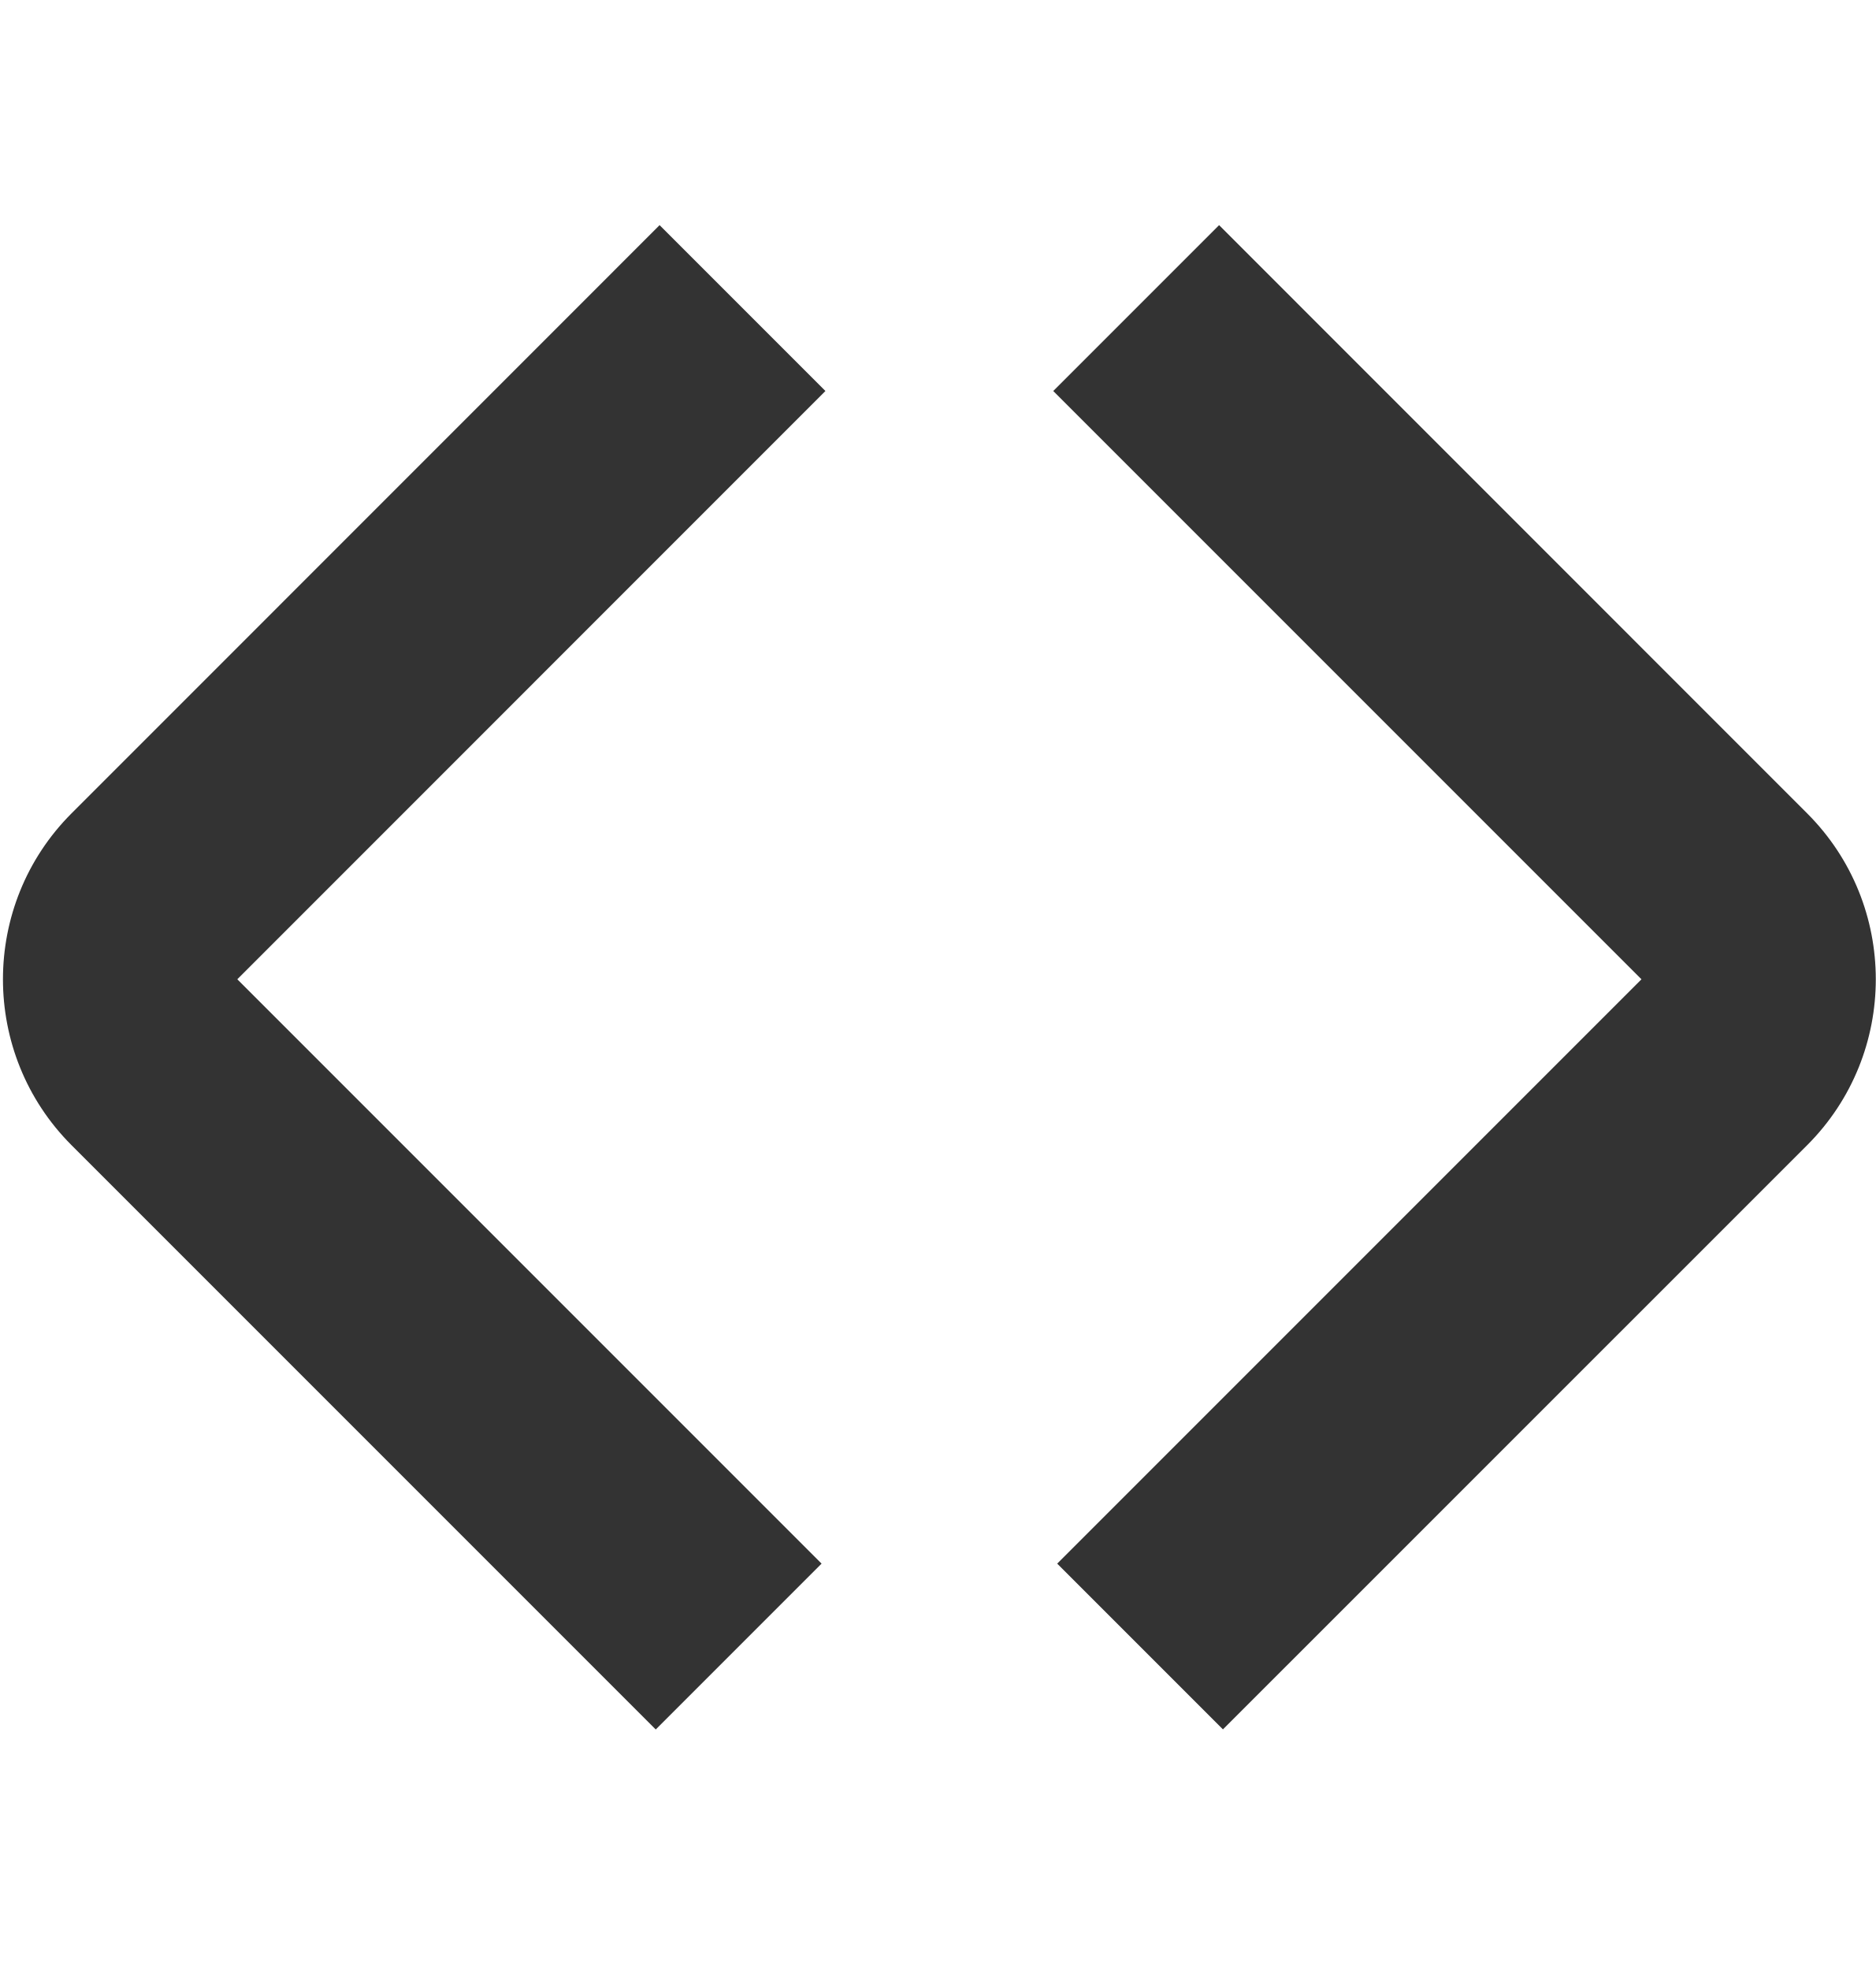
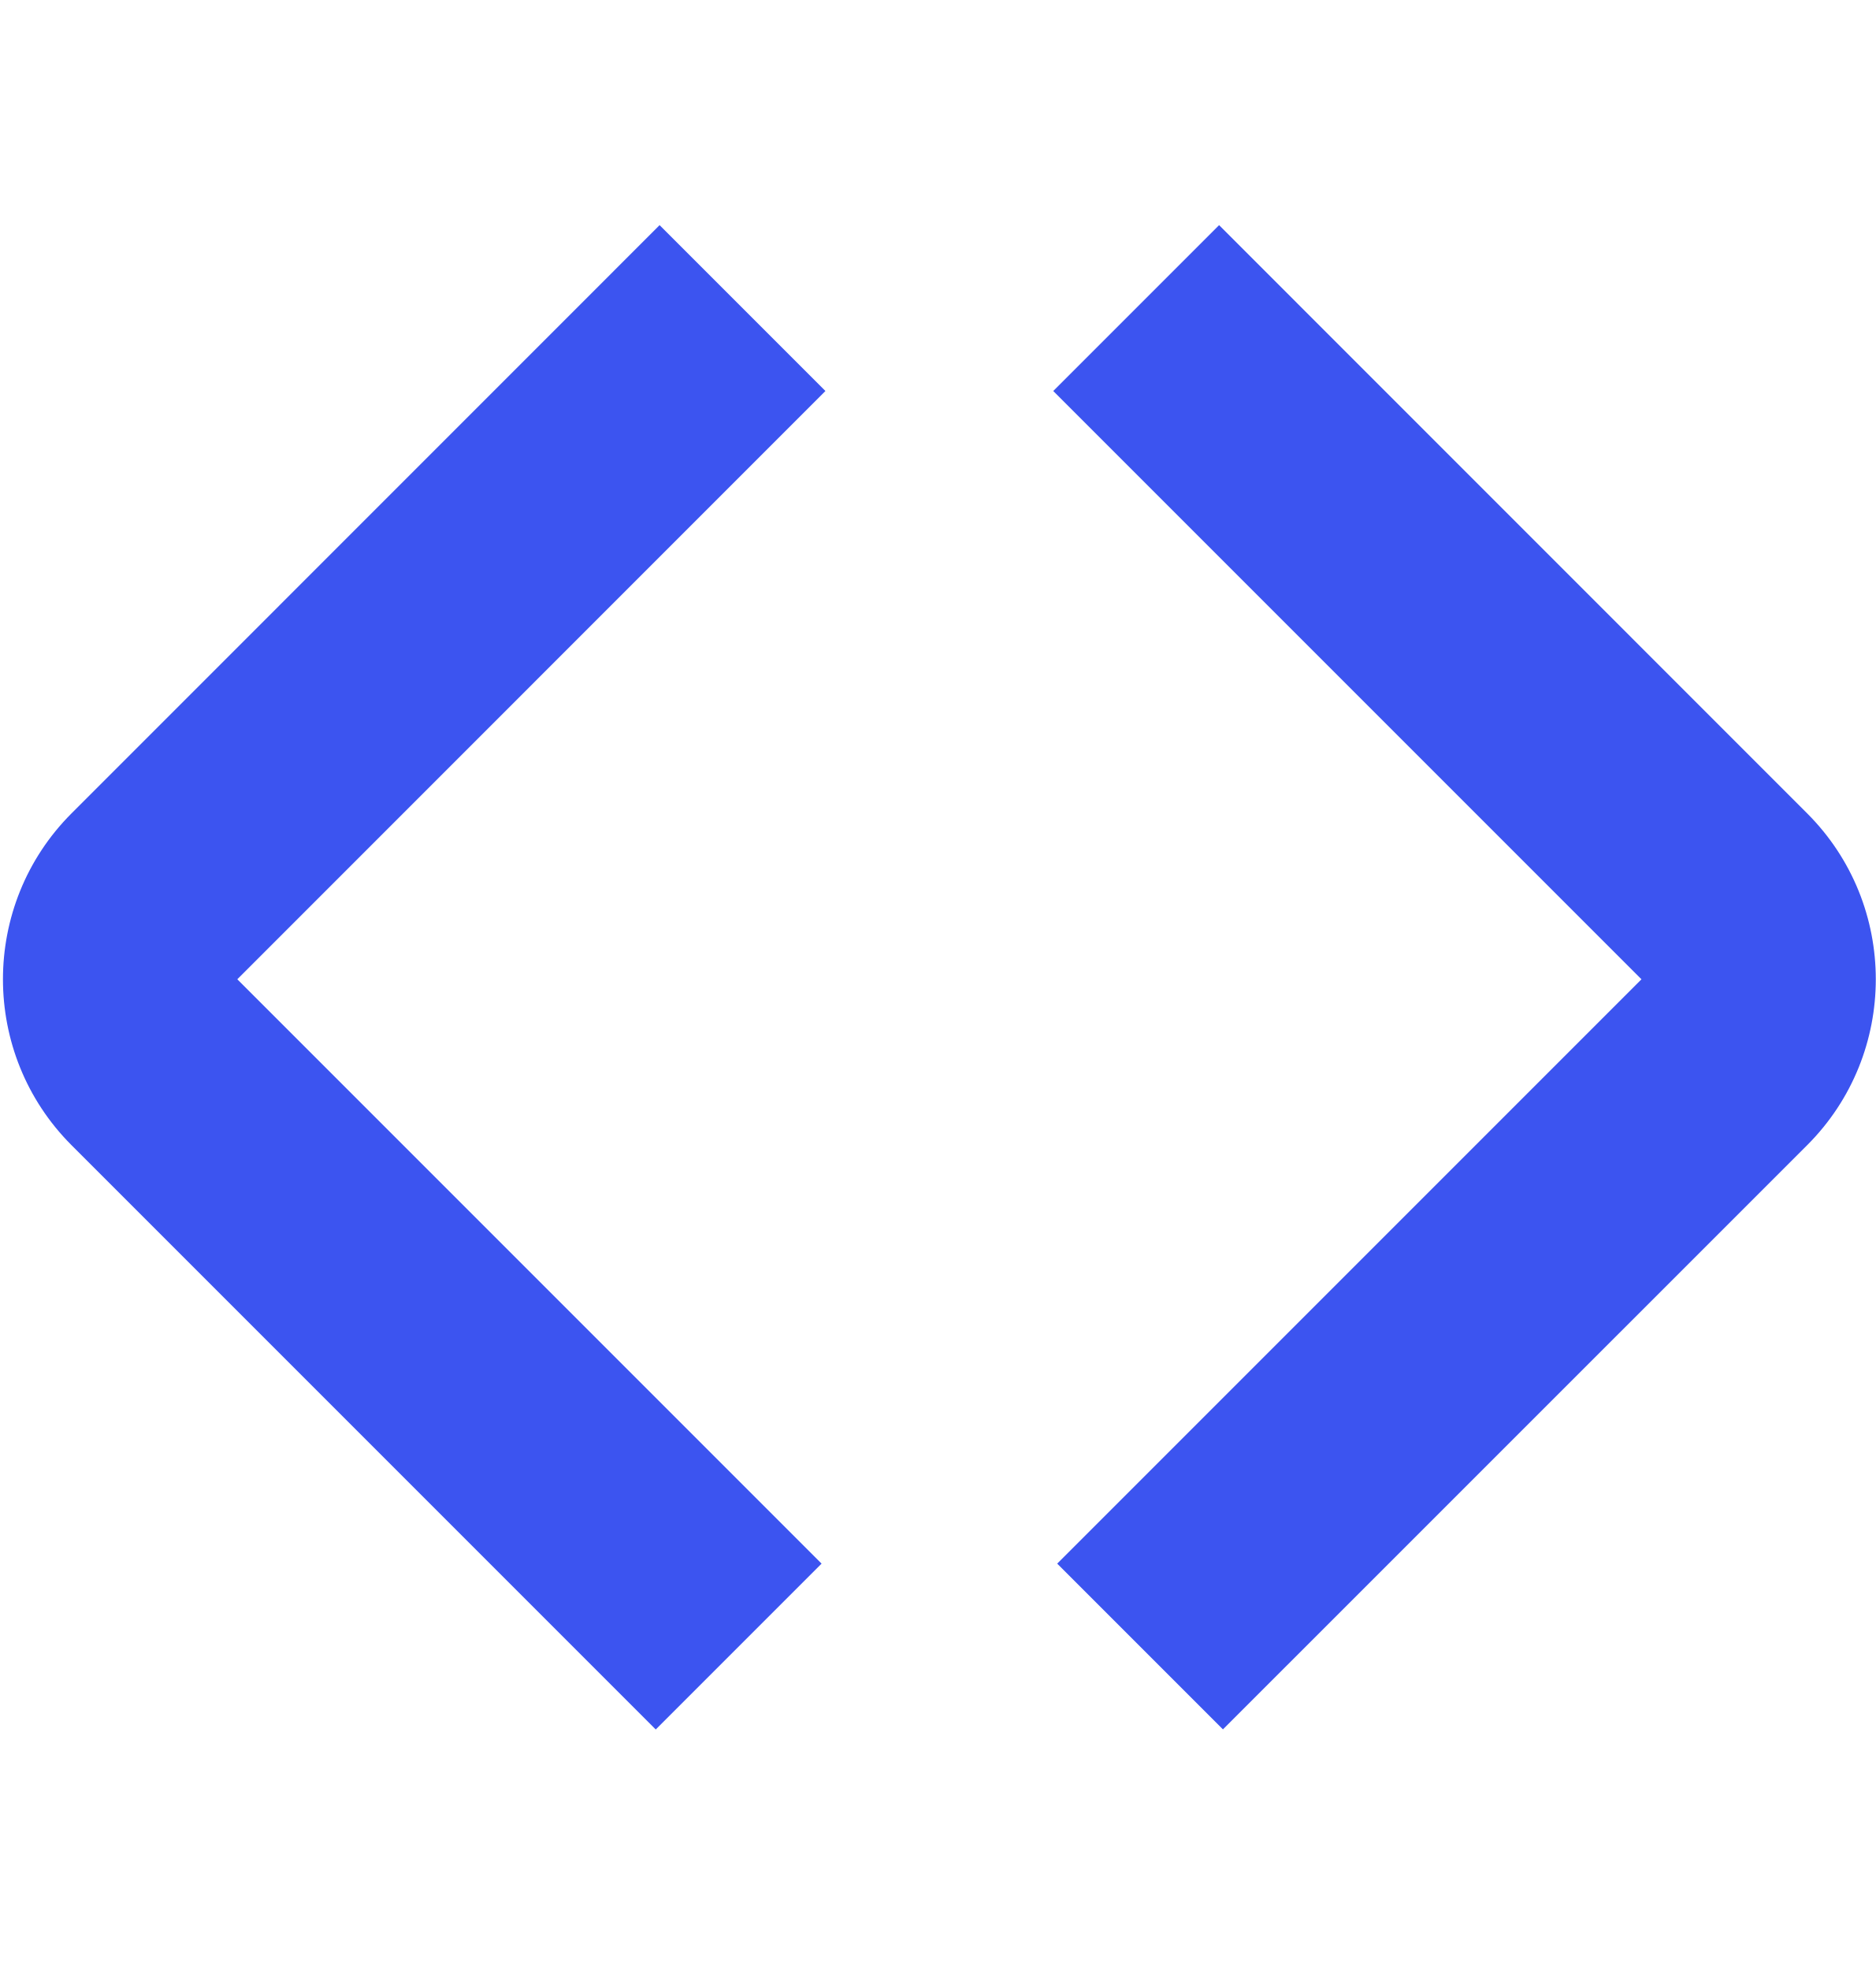
<svg xmlns="http://www.w3.org/2000/svg" width="20" height="21" viewBox="0 0 20 21" fill="none">
-   <path d="M6.991 18.436L0.762 12.207C-0.212 11.232 -0.212 9.646 0.762 8.671L7.032 2.4L8.8 4.168L2.53 10.439L8.759 16.668L6.992 18.435L6.991 18.436ZM19.267 12.207C20.242 11.232 20.242 9.646 19.267 8.671L12.997 2.4L11.229 4.168L17.5 10.439L11.271 16.668L13.038 18.435L19.267 12.207Z" fill="#333333" />
+   <path d="M6.991 18.436L0.762 12.207C-0.212 11.232 -0.212 9.646 0.762 8.671L7.032 2.4L8.8 4.168L2.53 10.439L8.759 16.668L6.992 18.435L6.991 18.436ZM19.267 12.207C20.242 11.232 20.242 9.646 19.267 8.671L12.997 2.4L11.229 4.168L17.5 10.439L11.271 16.668L13.038 18.435L19.267 12.207Z" fill="#3C54F0" />
</svg>
